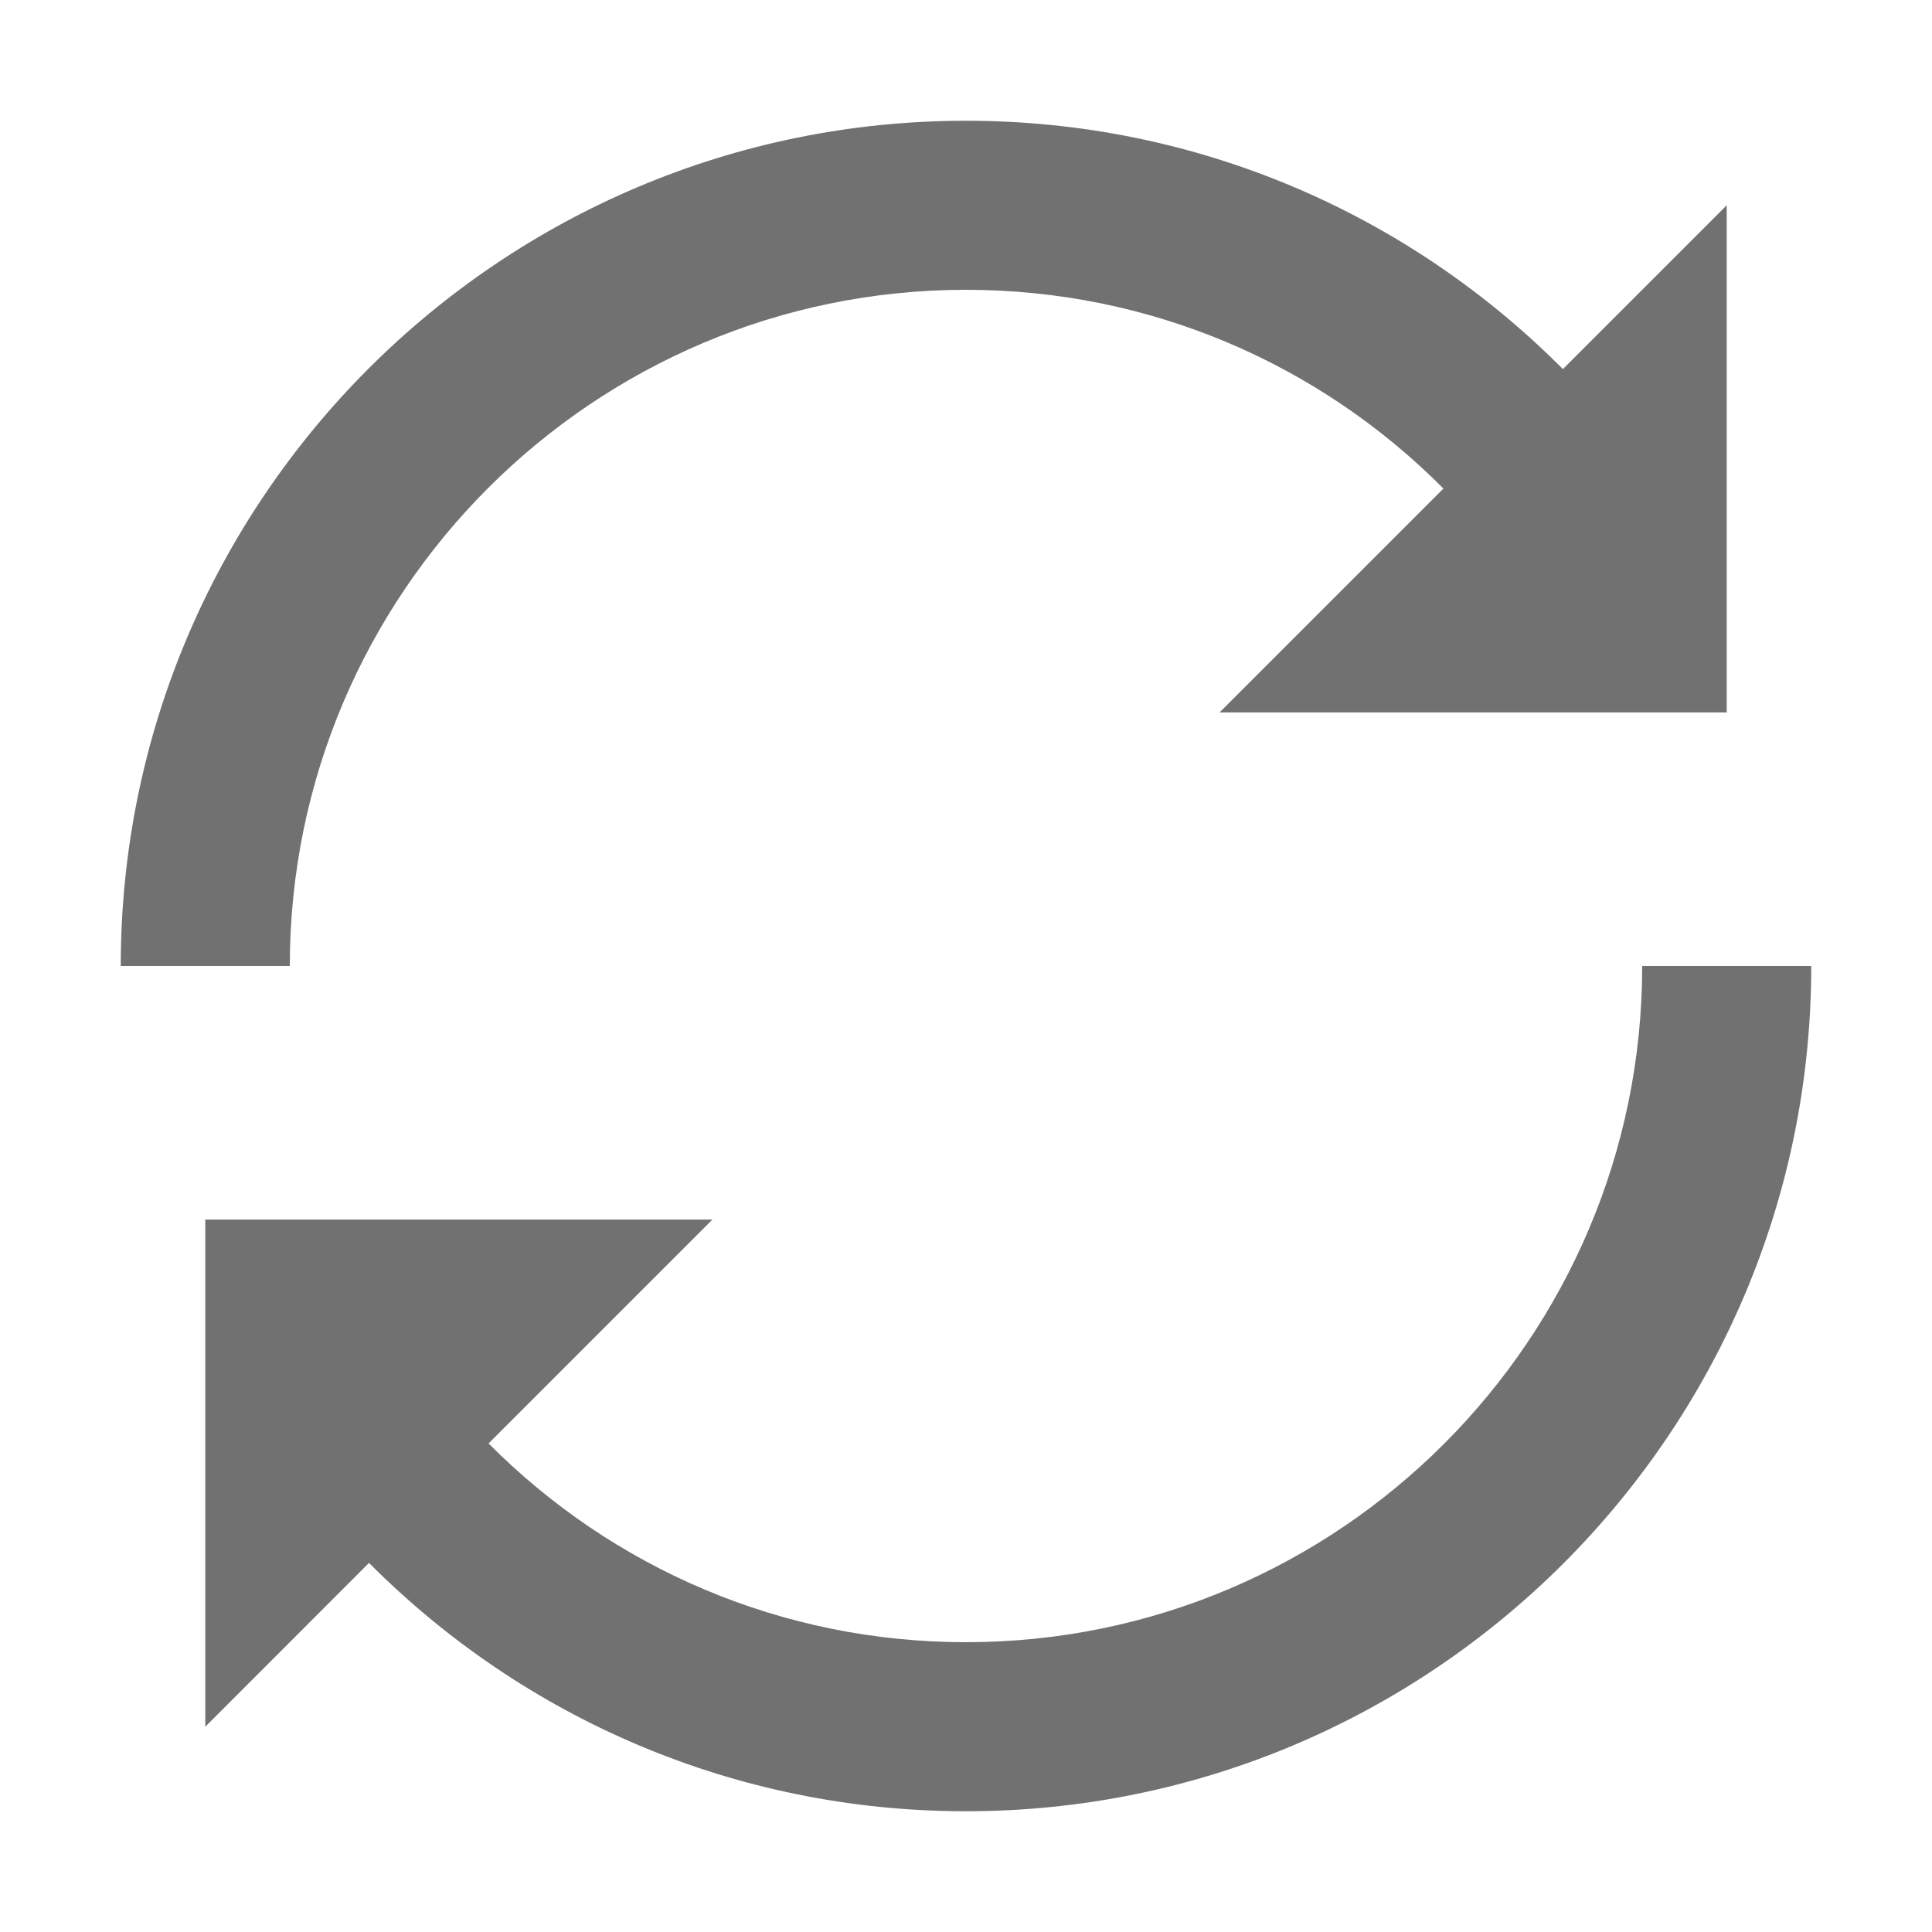
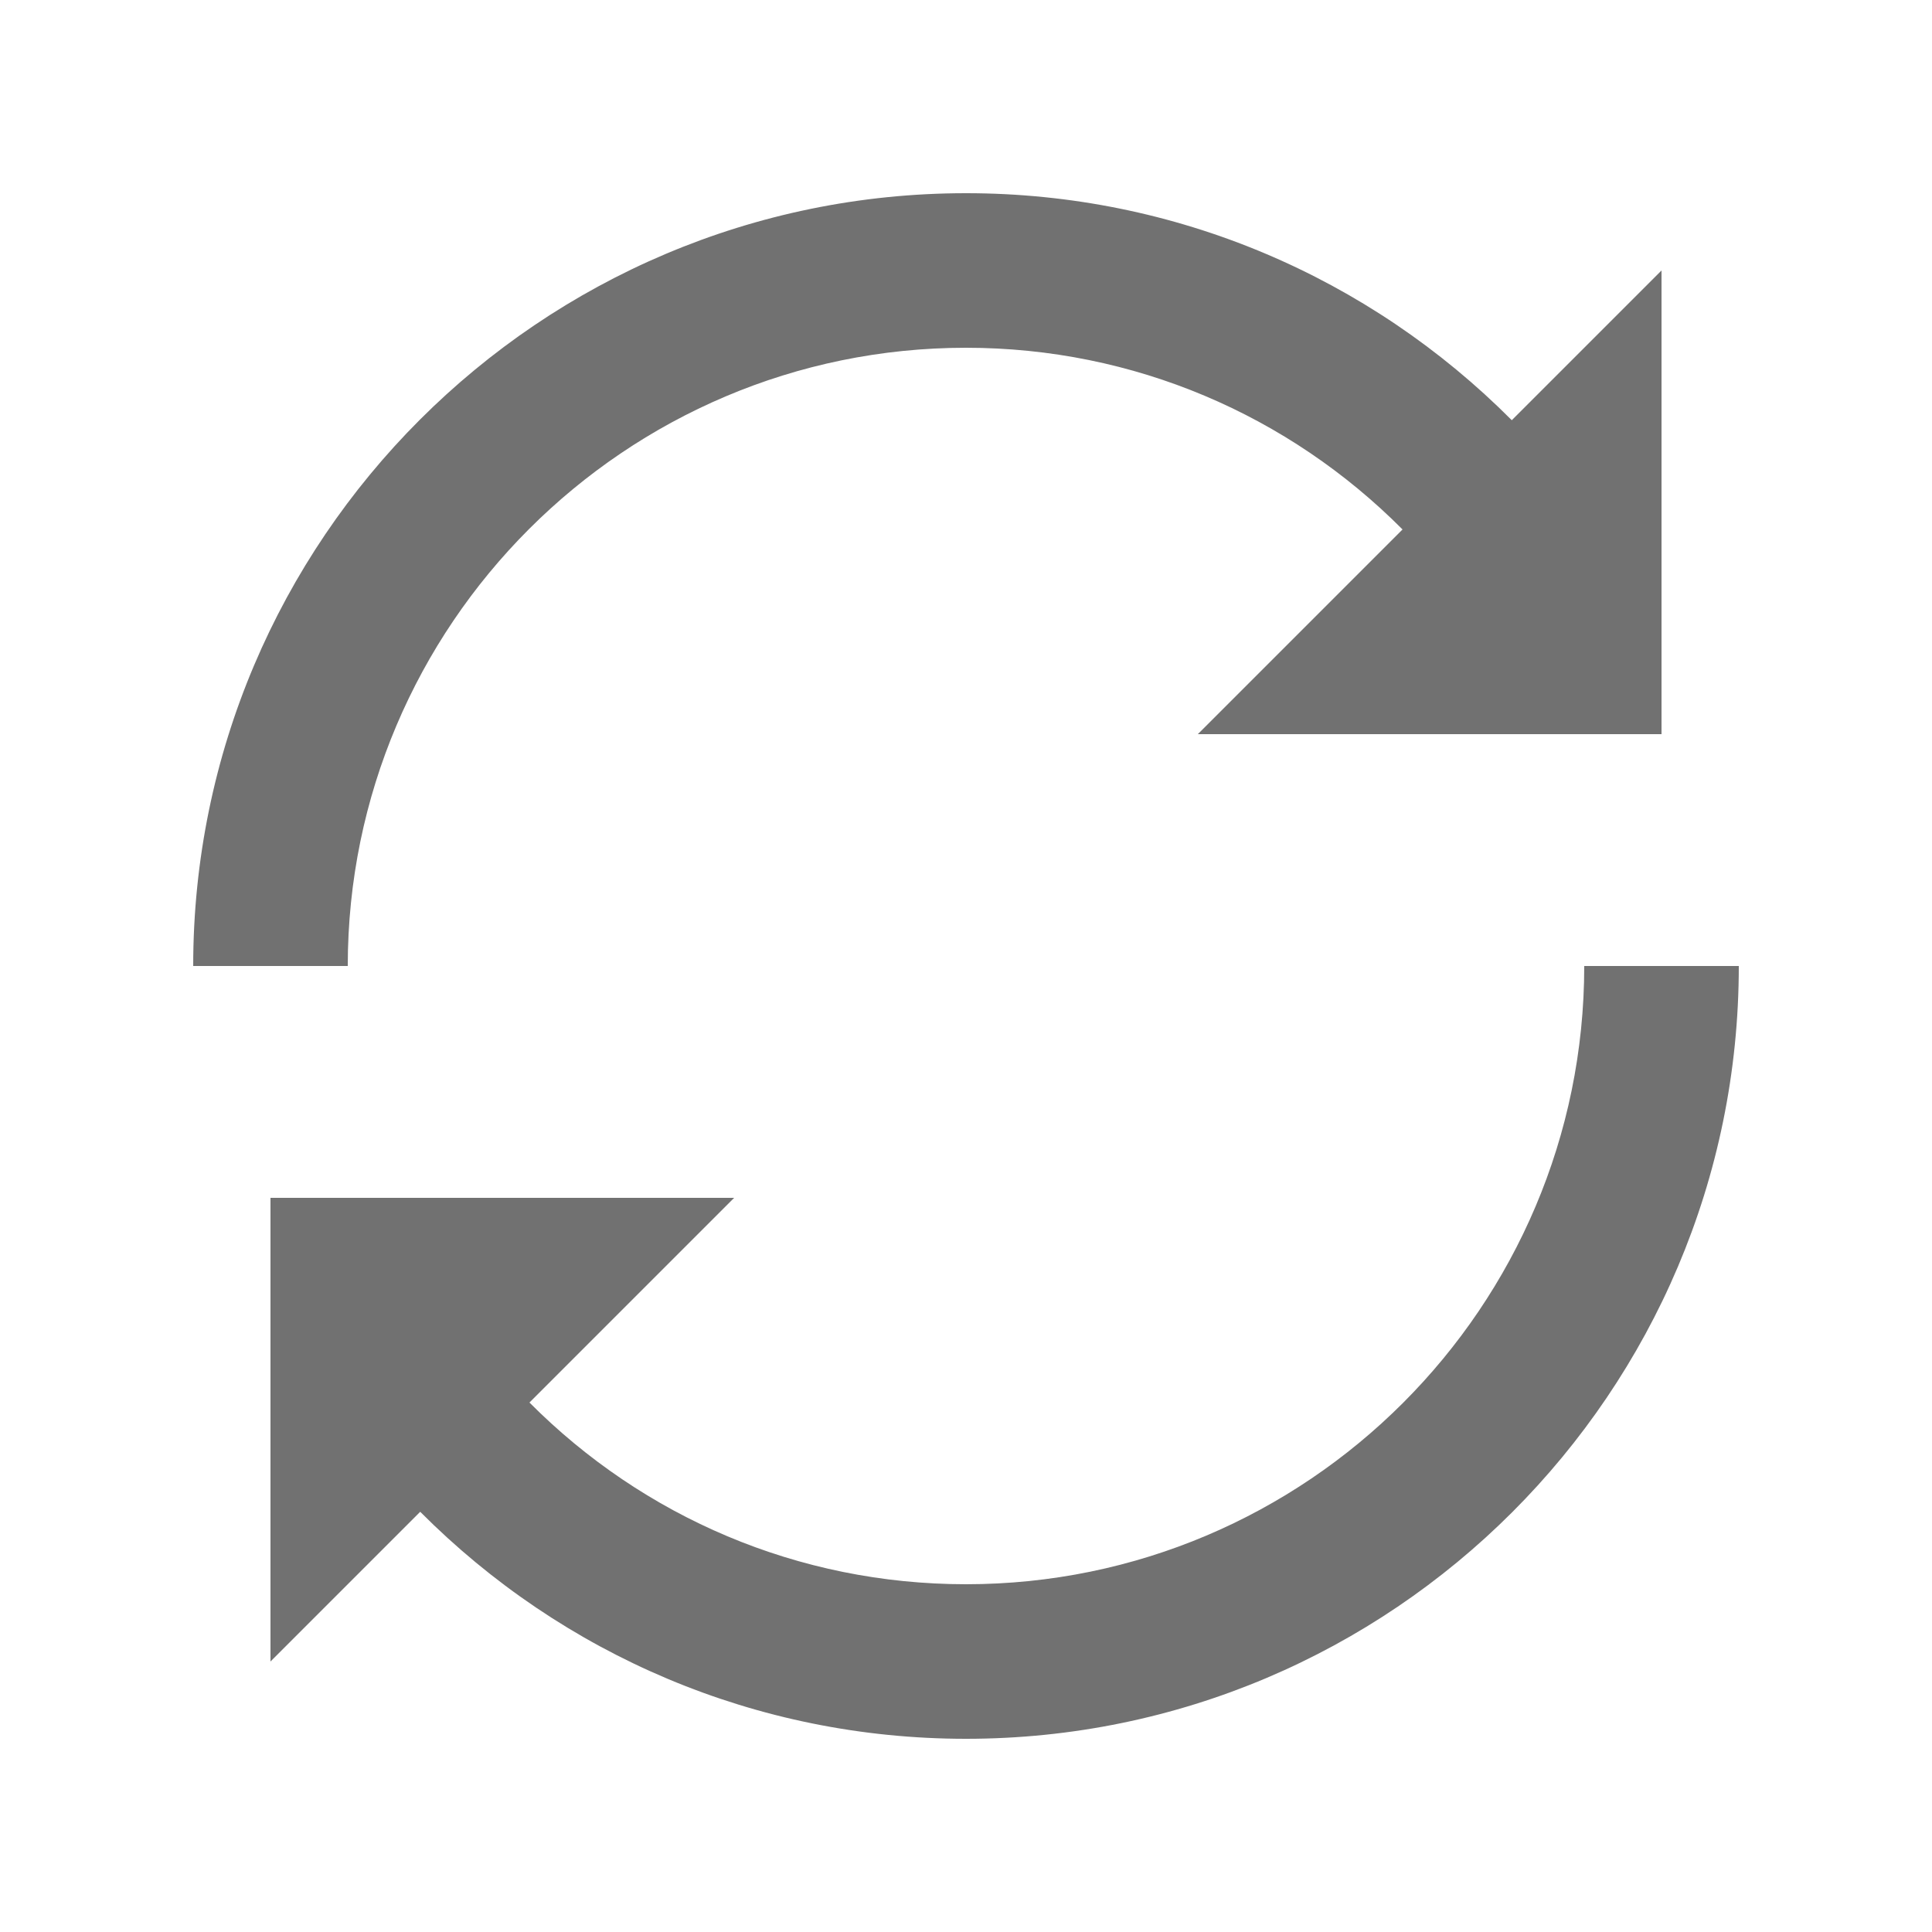
- <svg xmlns="http://www.w3.org/2000/svg" width="24px" height="24px" viewBox="0 0 24 24" version="1.1">
-   <path d="M6.069,6.069 L8.85,8.85 L2.55,8.85 L2.55,2.55 L4.585,4.585 C6.518,2.643 9.149,1.5 12,1.5 C17.79,1.5 22.5,6.209 22.5,12 L20.4,12 C20.4,7.368 16.632,3.6 12,3.6 C9.719,3.6 7.615,4.515 6.069,6.069 Z M17.931,17.931 L15.15,15.15 L21.45,15.15 L21.45,21.45 L19.416,19.415 C17.482,21.357 14.852,22.5 12,22.5 C6.21,22.5 1.5,17.791 1.5,12 L3.6,12 C3.6,16.632 7.368,20.4 12,20.4 C14.282,20.4 16.385,19.485 17.931,17.931 Z" fill-rule="evenodd" fill="#717171" transform="translate(12, 12) scale(-1, 1) translate(-12, -12) " />
+ <svg xmlns="http://www.w3.org/2000/svg" width="20" height="20" viewBox="0 0 20 20" fill="none">
+   <path d="M10 3.6C11.738 3.6 13.341 4.297 14.519 5.481L12.4 7.6H17.2V2.8L15.65 4.35C14.177 2.871 12.172 2 10 2C5.589 2 2 5.588 2 10H3.6C3.6 6.471 6.471 3.6 10 3.6Z" fill="#717171" />
+   <path d="M10 16.4C8.262 16.4 6.659 15.703 5.481 14.519L7.6 12.4H2.8V17.2L4.35 15.65C5.823 17.129 7.827 18 10 18C14.411 18 18 14.412 18 10H16.4C16.4 13.529 13.529 16.4 10 16.4Z" fill="#717171" />
</svg>
